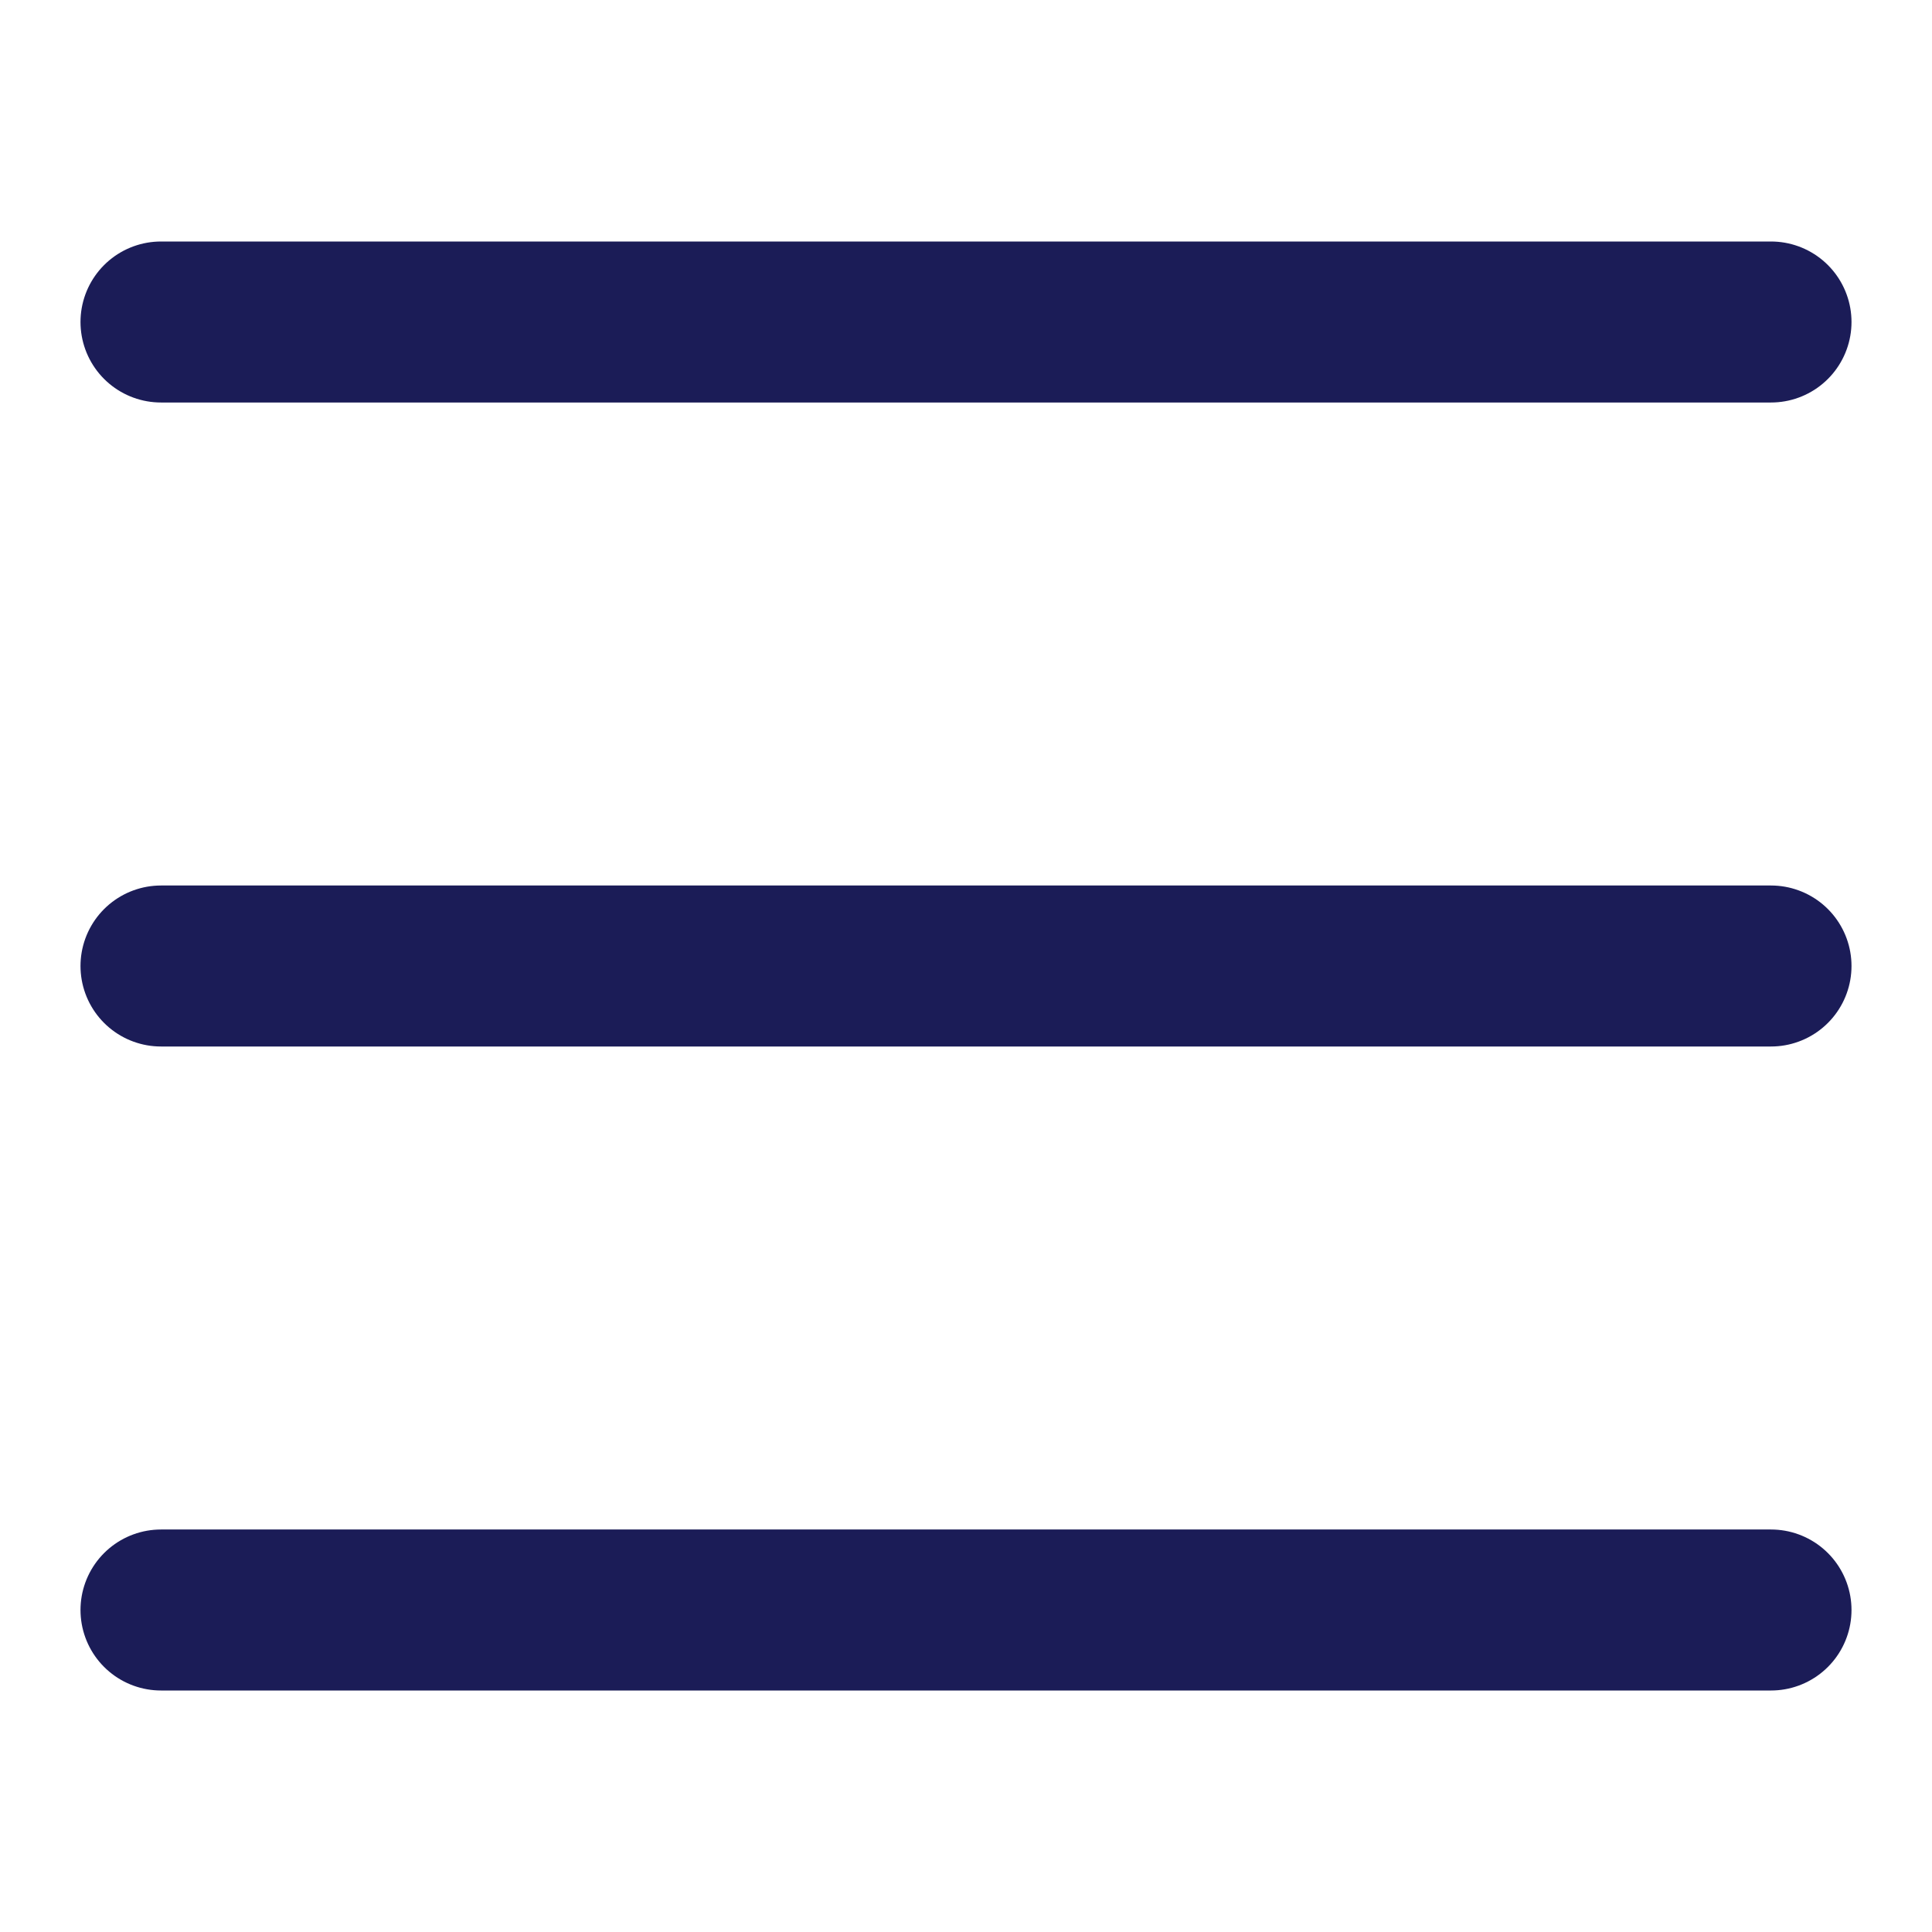
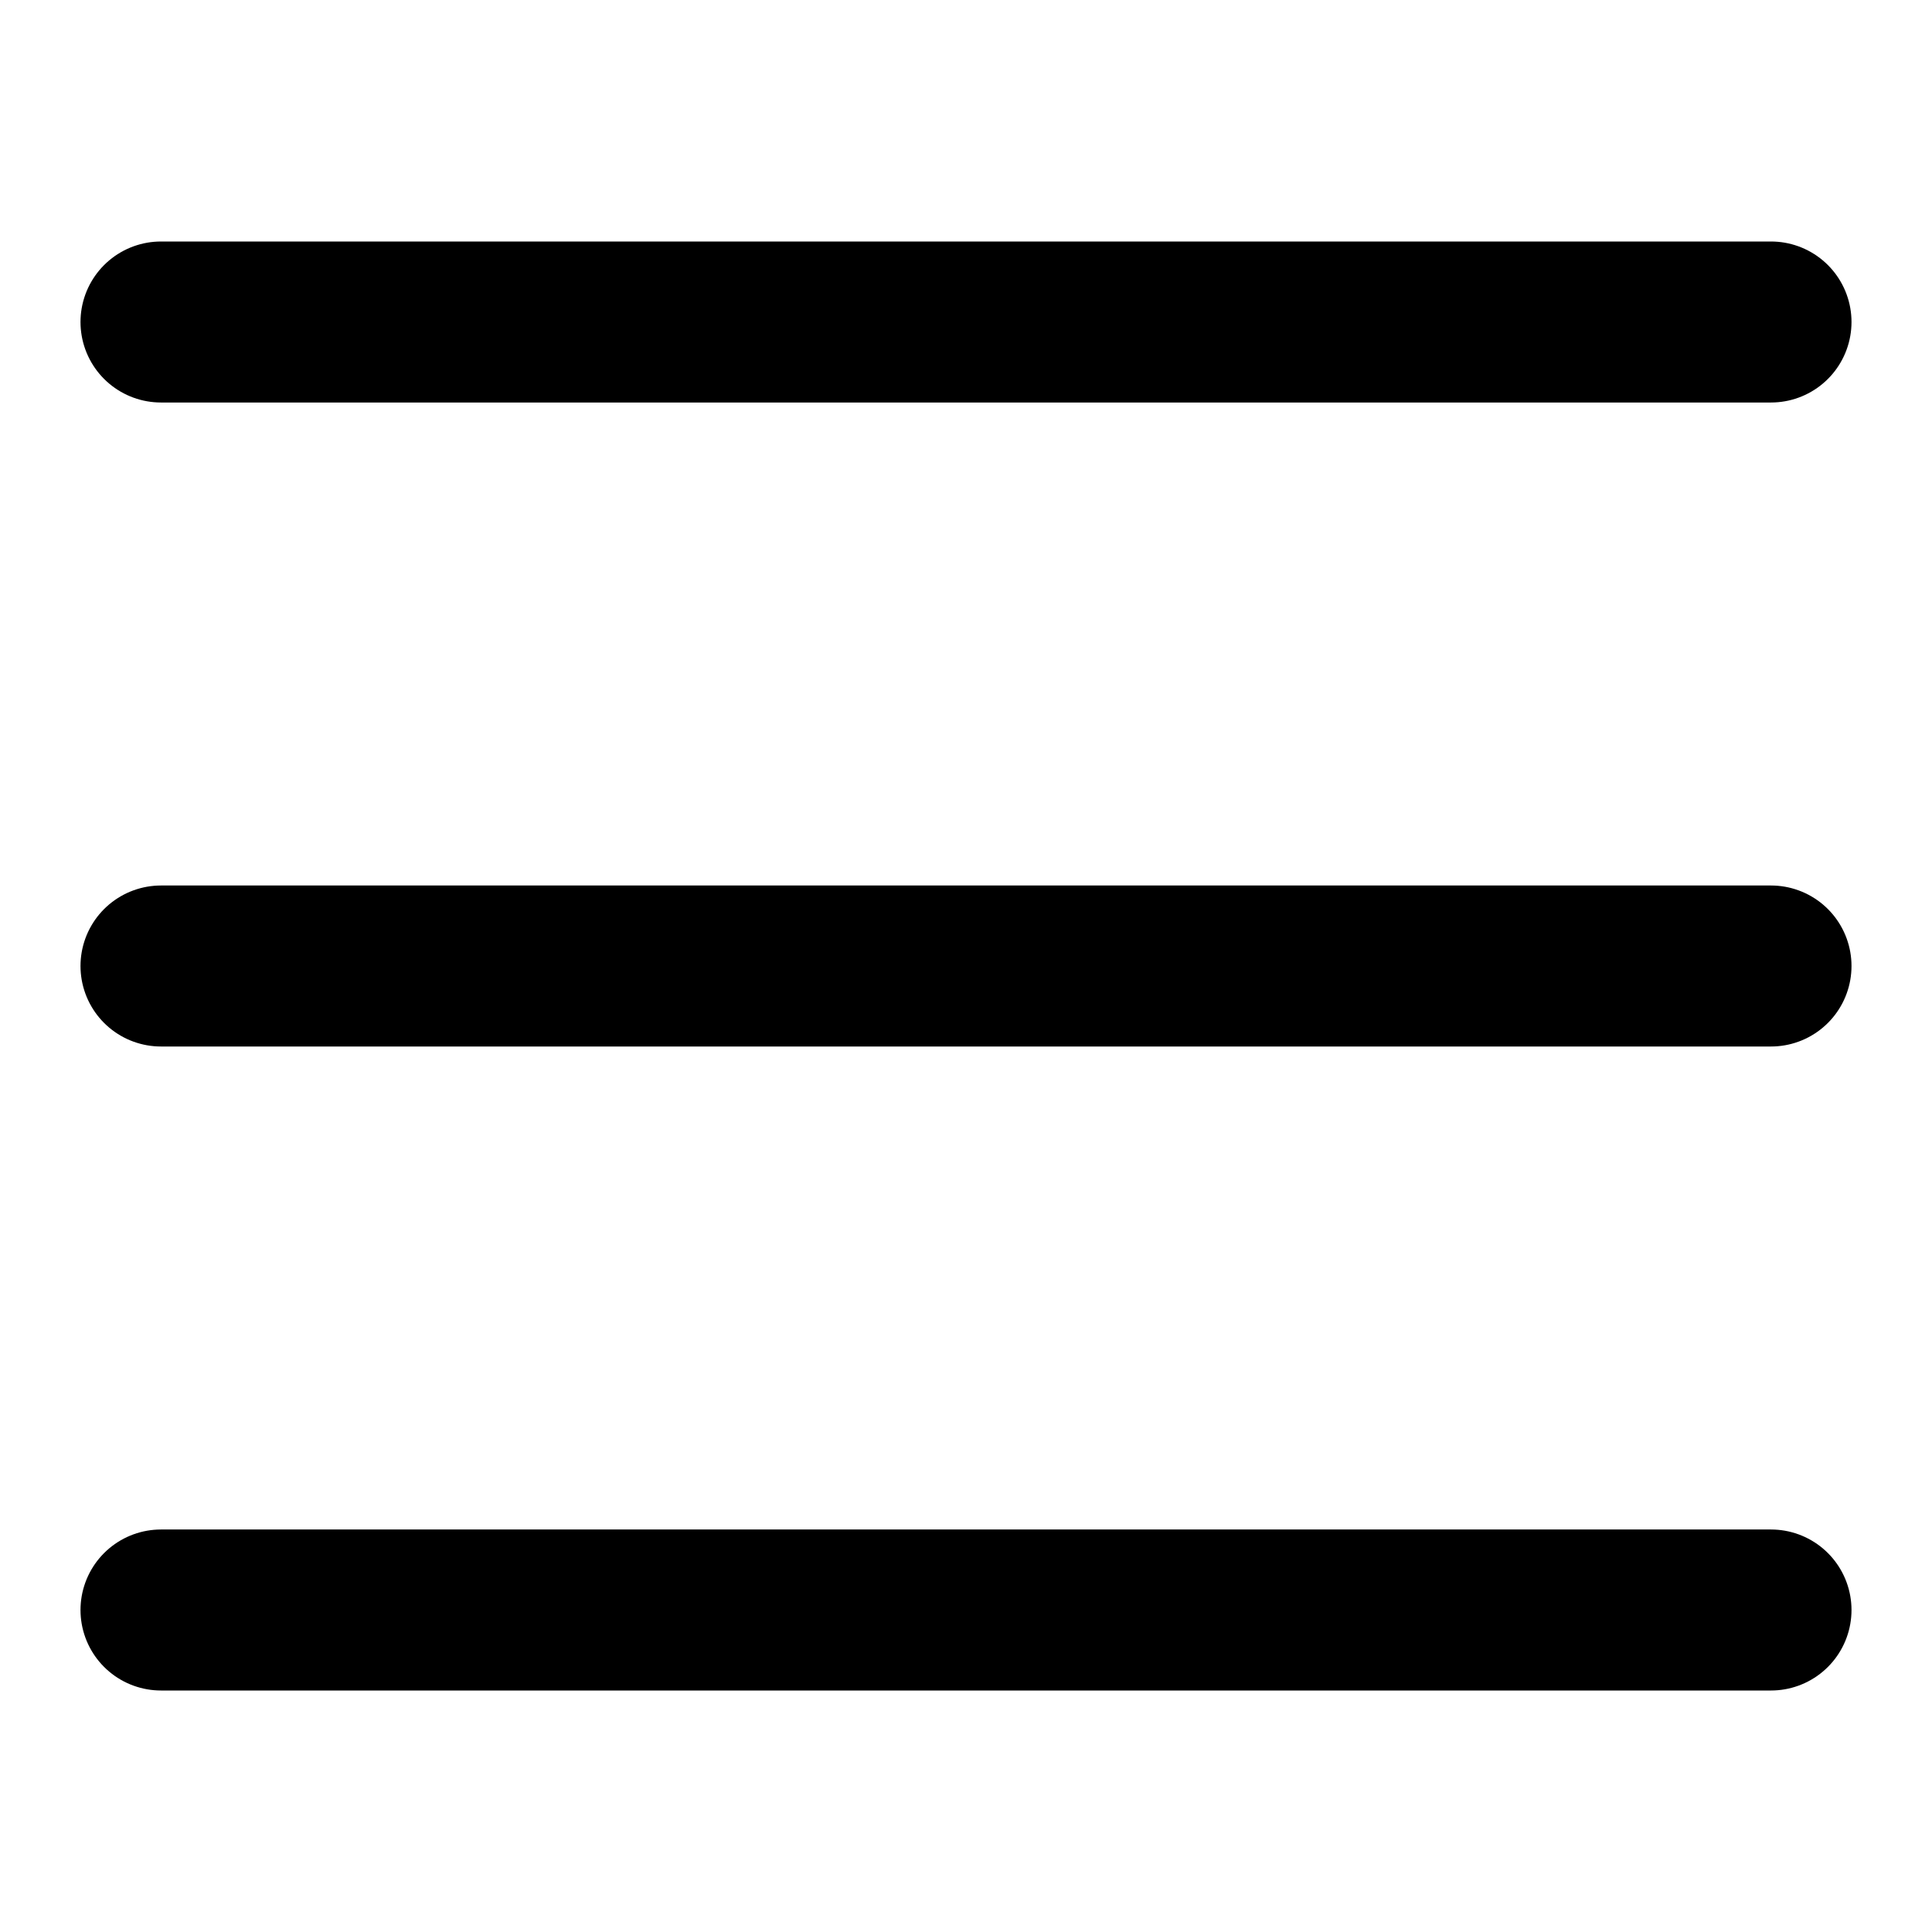
<svg xmlns="http://www.w3.org/2000/svg" width="24" height="24" viewBox="0 0 24 24" fill="none">
-   <path d="M2 4H22" stroke="#1B1C57" stroke-width="2" stroke-linecap="round" stroke-linejoin="round" />
-   <path d="M2 12H22" stroke="#1B1C57" stroke-width="2" stroke-linecap="round" stroke-linejoin="round" />
-   <path d="M2 20H22" stroke="#1B1C57" stroke-width="2" stroke-linecap="round" stroke-linejoin="round" />
+   <path d="M2 4H22" stroke="currentColor" stroke-width="2" stroke-linecap="round" stroke-linejoin="round" />
+   <path d="M2 12H22" stroke="currentColor" stroke-width="2" stroke-linecap="round" stroke-linejoin="round" />
+   <path d="M2 20H22" stroke="currentColor" stroke-width="2" stroke-linecap="round" stroke-linejoin="round" />
</svg>
